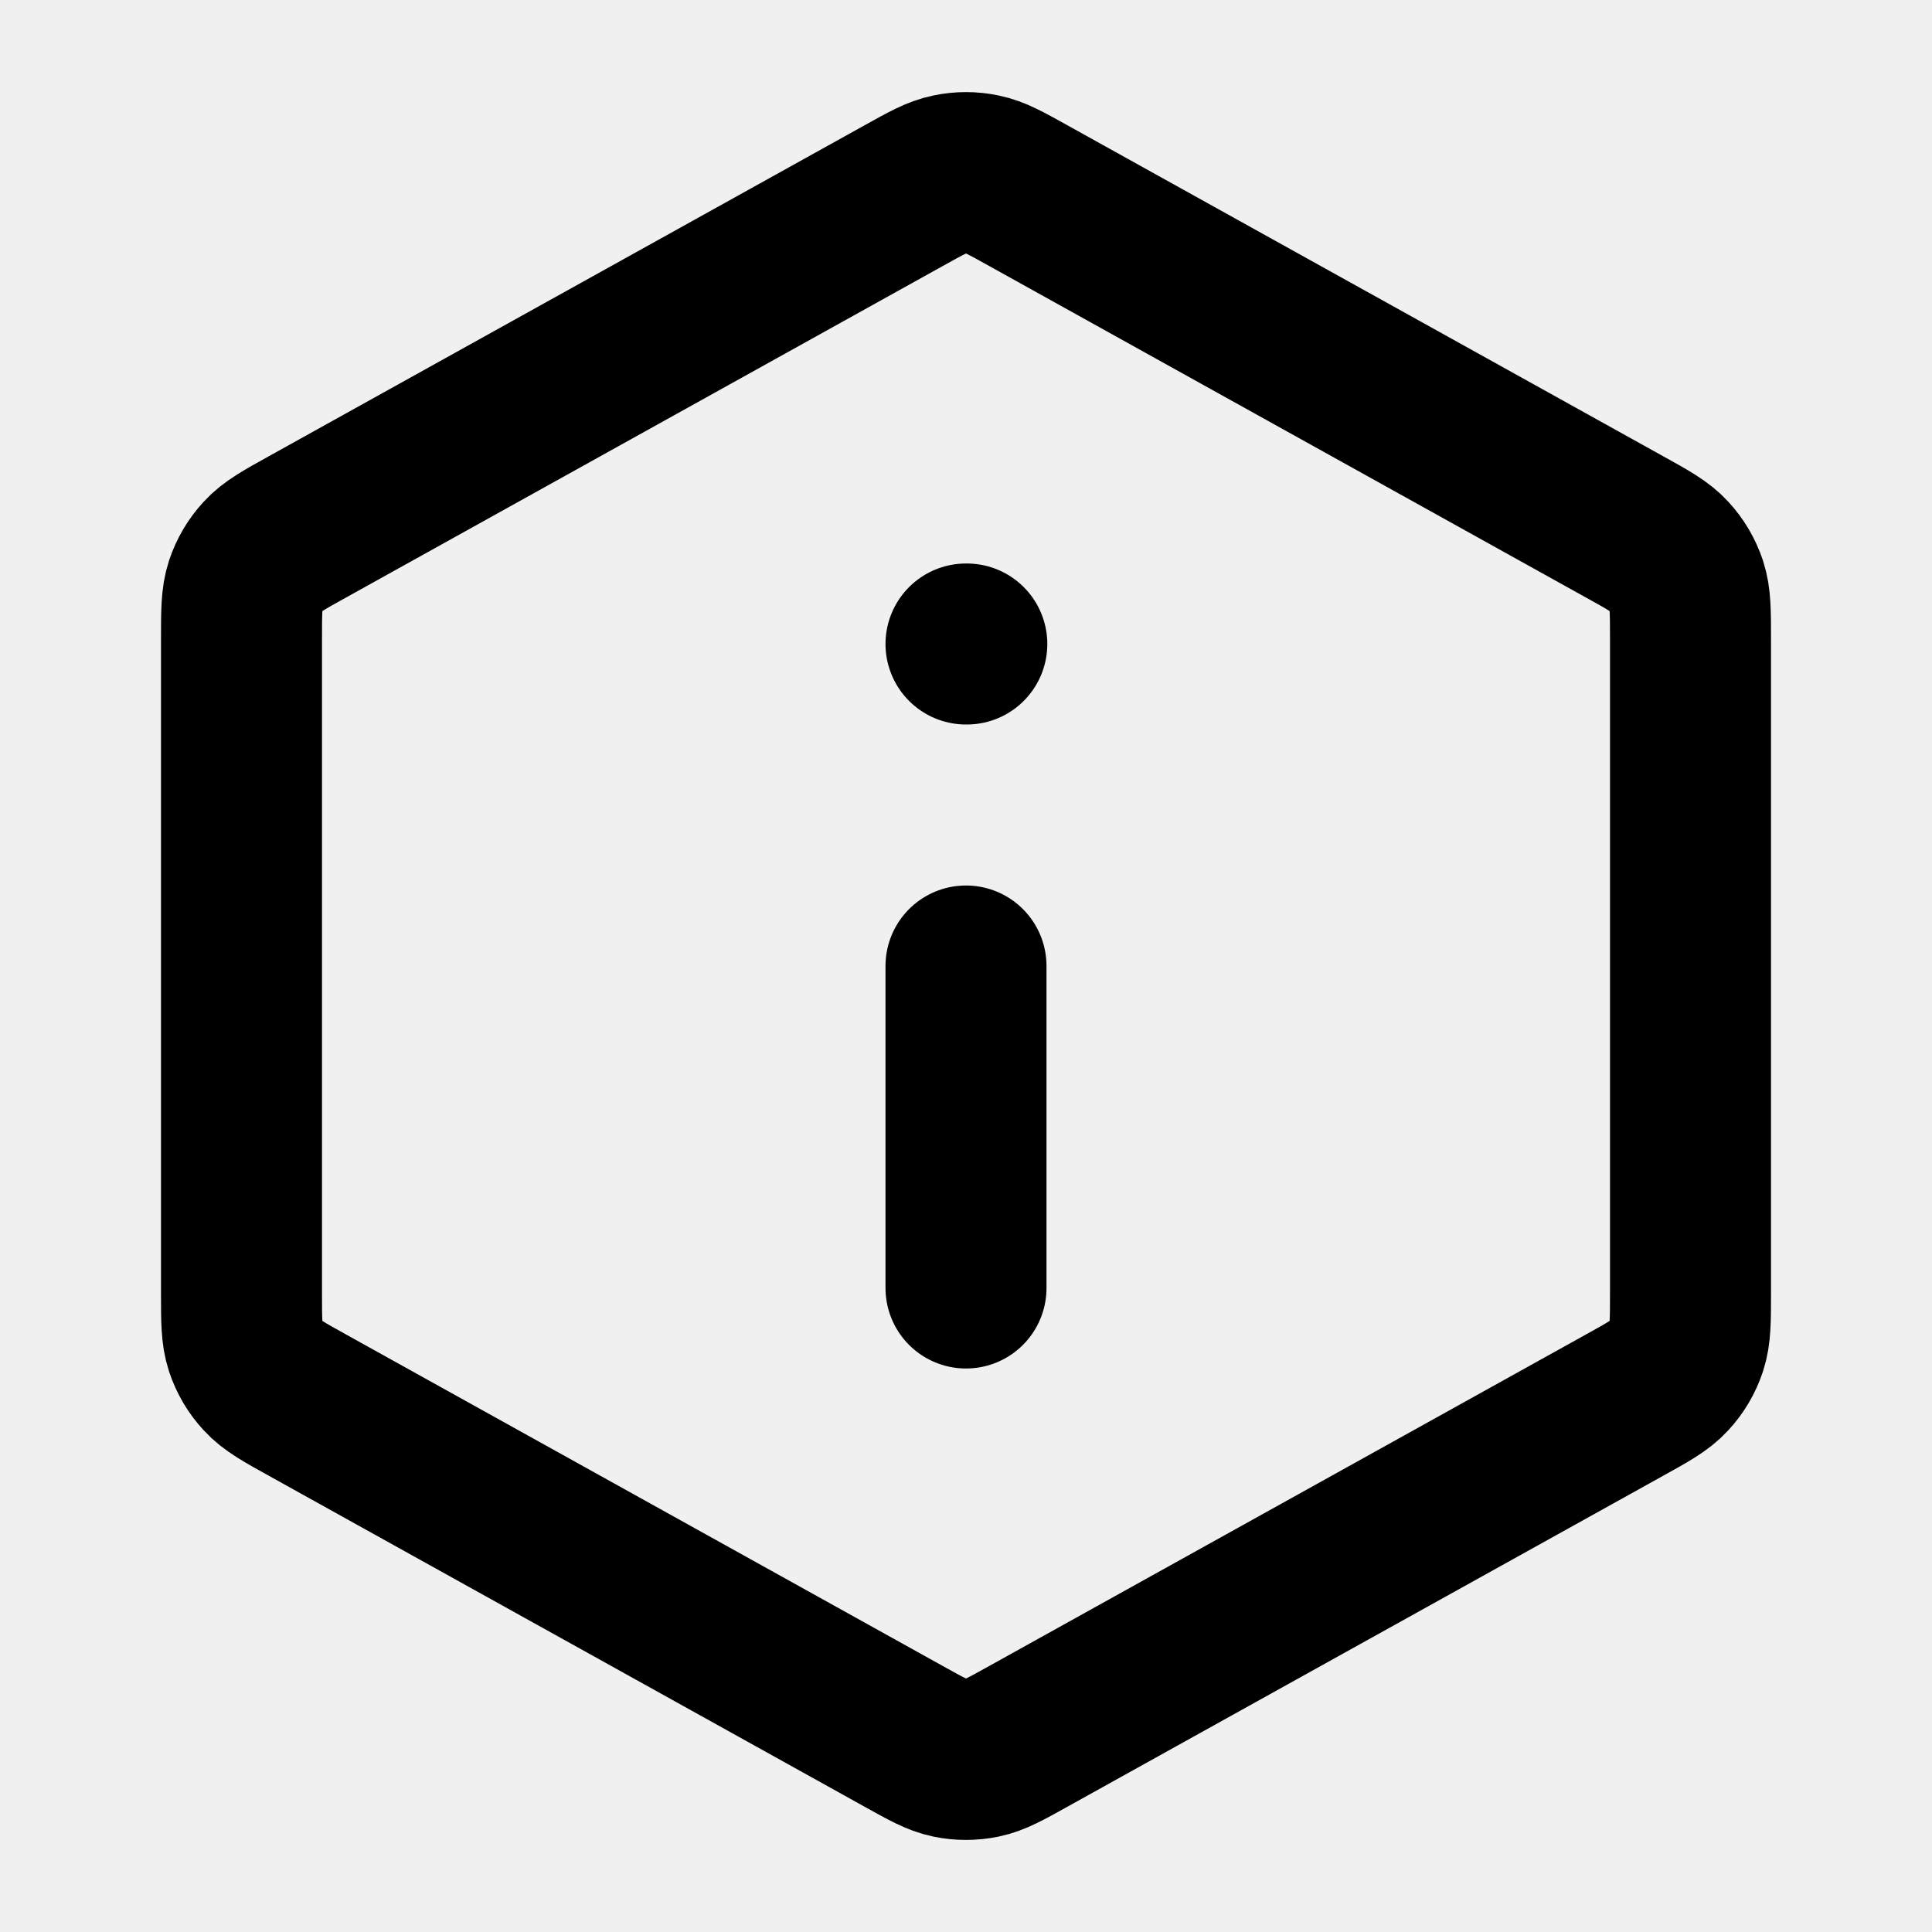
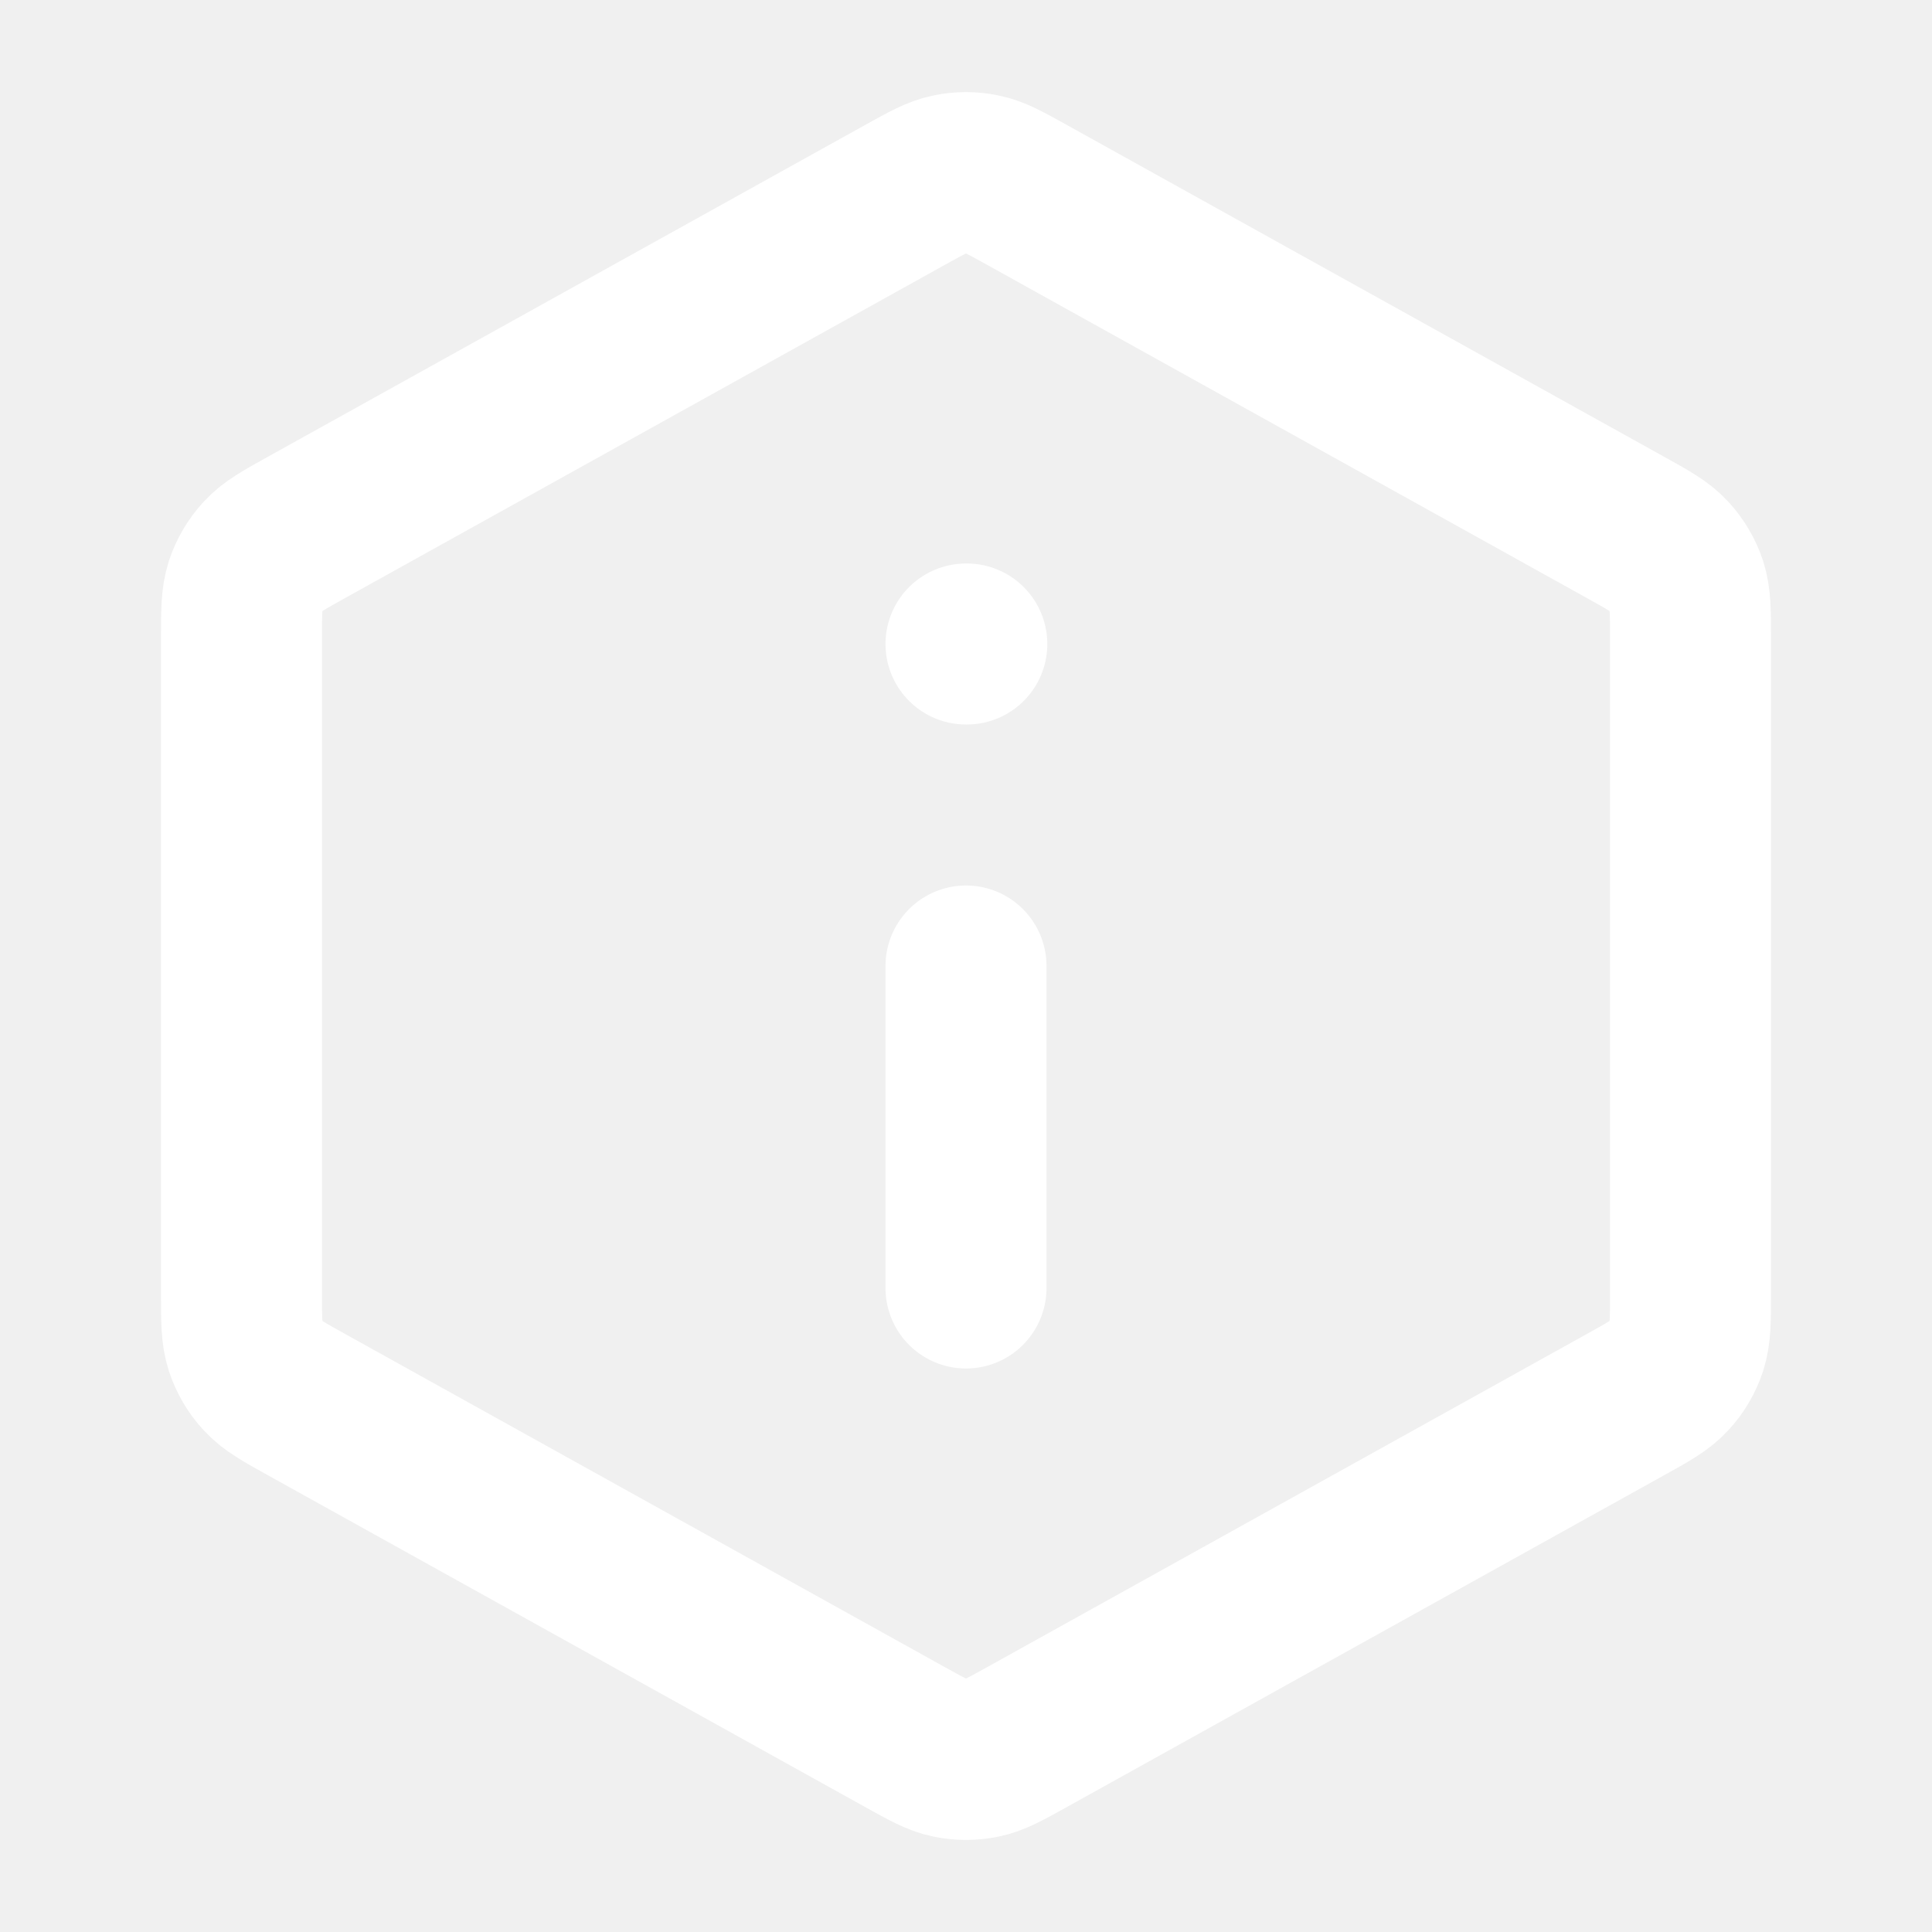
- <svg xmlns="http://www.w3.org/2000/svg" width="800px" height="800px" viewBox="0 0 24 24" fill="none">
-   <path d="M12 16V12M12 8H12.01M3 7.942V16.059C3 16.401 3 16.573 3.05 16.725C3.095 16.861 3.168 16.985 3.265 17.089C3.374 17.208 3.523 17.291 3.823 17.457L11.223 21.568C11.507 21.726 11.648 21.805 11.799 21.836C11.931 21.863 12.069 21.863 12.201 21.836C12.352 21.805 12.493 21.726 12.777 21.568L20.177 17.457C20.477 17.291 20.626 17.208 20.735 17.089C20.832 16.985 20.905 16.861 20.95 16.725C21 16.573 21 16.401 21 16.059V7.942C21 7.599 21 7.428 20.95 7.275C20.905 7.14 20.832 7.016 20.735 6.911C20.626 6.792 20.477 6.709 20.177 6.543L12.777 2.432C12.493 2.274 12.352 2.195 12.201 2.165C12.069 2.137 11.931 2.137 11.799 2.165C11.648 2.195 11.507 2.274 11.223 2.432L3.823 6.543C3.523 6.709 3.374 6.792 3.265 6.911C3.168 7.016 3.095 7.14 3.05 7.275C3 7.428 3 7.599 3 7.942Z" stroke="#000000" stroke-width="2" stroke-linecap="round" stroke-linejoin="round" />
+ <svg xmlns="http://www.w3.org/2000/svg" width="800px" height="800px" viewBox="0 0 24 24" fill="none" stroke="#ffffff">
+   <g id="SVGRepo_bgCarrier" stroke-width="0" />
+   <g id="SVGRepo_tracerCarrier" stroke-linecap="round" stroke-linejoin="round" />
+   <g id="SVGRepo_iconCarrier">
+     <path d="M12 16V12M12 8H12.01M3 7.942V16.059C3 16.401 3 16.573 3.05 16.725C3.095 16.861 3.168 16.985 3.265 17.089C3.374 17.208 3.523 17.291 3.823 17.457L11.223 21.568C11.507 21.726 11.648 21.805 11.799 21.836C11.931 21.863 12.069 21.863 12.201 21.836C12.352 21.805 12.493 21.726 12.777 21.568L20.177 17.457C20.477 17.291 20.626 17.208 20.735 17.089C20.832 16.985 20.905 16.861 20.95 16.725C21 16.573 21 16.401 21 16.059V7.942C21 7.599 21 7.428 20.95 7.275C20.905 7.14 20.832 7.016 20.735 6.911C20.626 6.792 20.477 6.709 20.177 6.543L12.777 2.432C12.493 2.274 12.352 2.195 12.201 2.165C12.069 2.137 11.931 2.137 11.799 2.165C11.648 2.195 11.507 2.274 11.223 2.432L3.823 6.543C3.523 6.709 3.374 6.792 3.265 6.911C3.168 7.016 3.095 7.14 3.05 7.275C3 7.428 3 7.599 3 7.942Z" stroke="#ffffff" stroke-width="2" stroke-linecap="round" stroke-linejoin="round" />
+   </g>
</svg>
